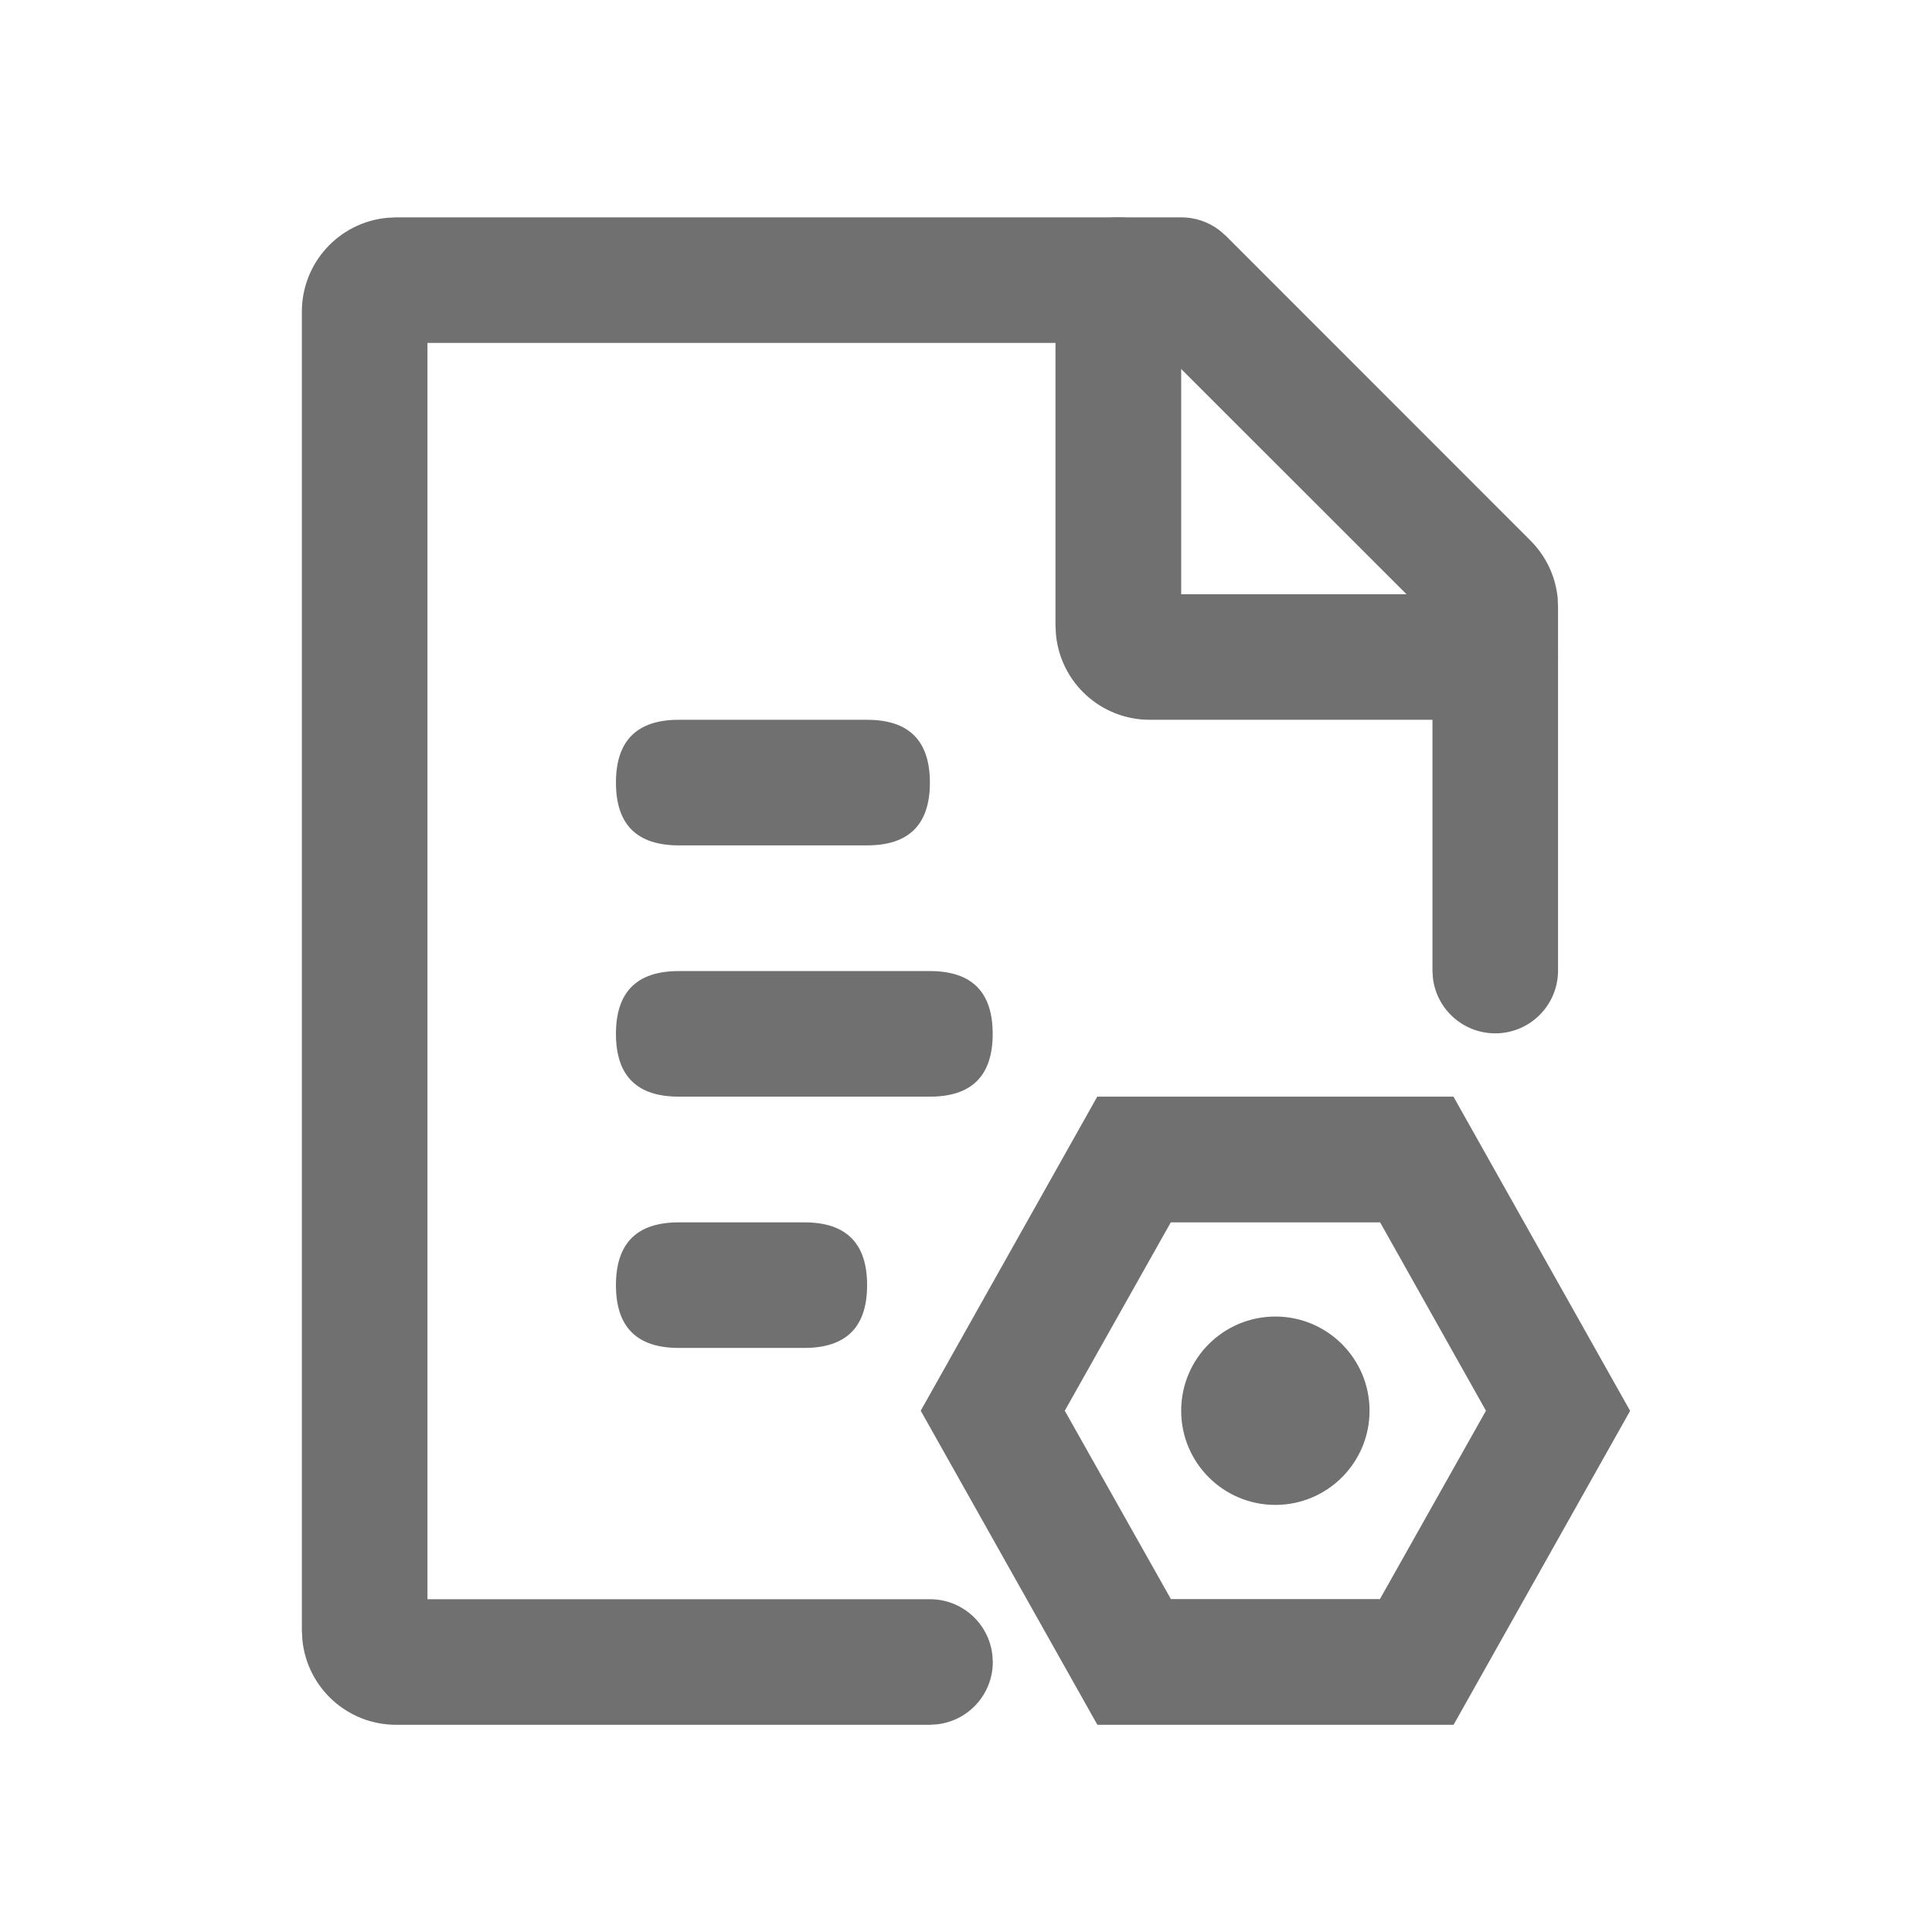
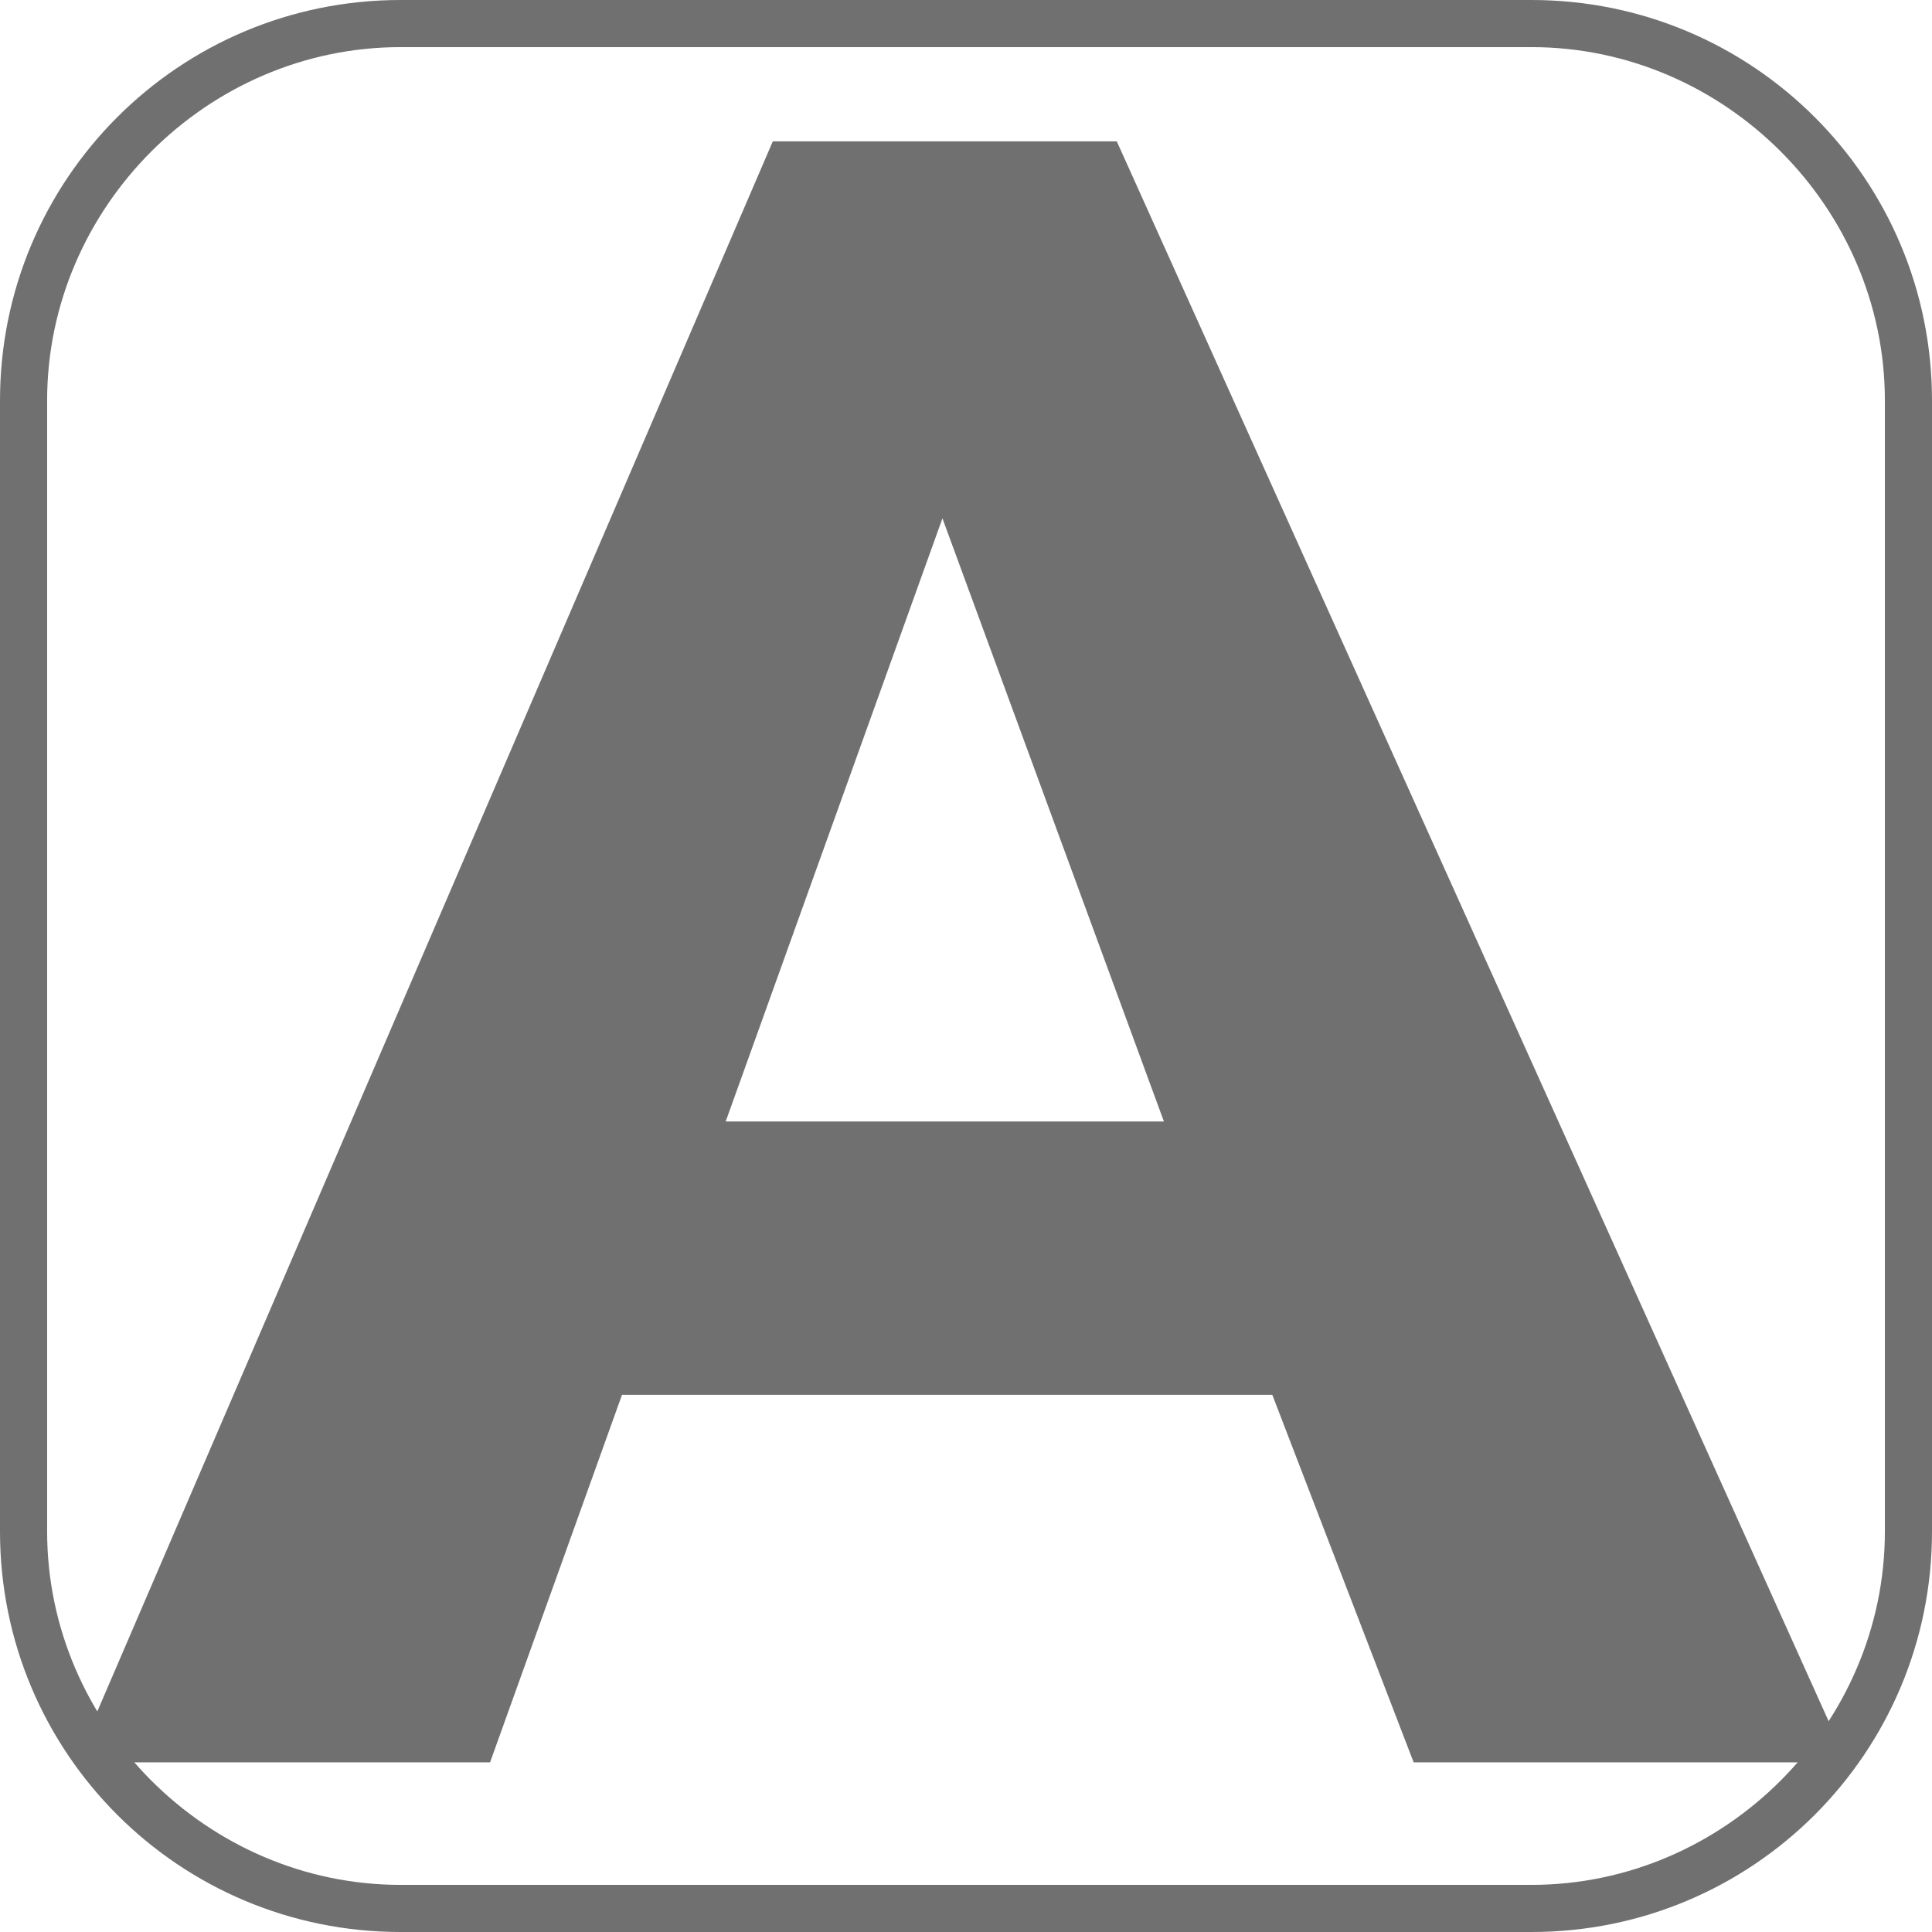
- <svg xmlns="http://www.w3.org/2000/svg" t="1770555886378" class="icon" viewBox="0 0 1024 1024" version="1.1" p-id="3776" width="200" height="200">
-   <path d="M626.048 115.2a33.28 33.28 0 0 1 20.288 6.848l3.328 2.88 161.536 161.6a49.92 49.92 0 0 1 14.4 30.4l0.192 4.928v192.832a33.28 33.28 0 0 1-66.304 3.84l-0.256-3.84V328.704L612.224 181.76H226.56v665.856h266.368a33.28 33.28 0 0 1 33.024 29.376l0.256 3.84a33.28 33.28 0 0 1-29.44 33.088l-3.84 0.256H209.92a49.92 49.92 0 0 1-49.664-45.12l-0.256-4.8V165.12a49.92 49.92 0 0 1 45.12-49.664L209.92 115.2h416.128z" p-id="3777" fill="#707070" />
-   <path d="M592.768 115.2a33.28 33.28 0 0 1 33.088 29.44l0.192 3.84v166.464h166.464a33.28 33.28 0 0 1 33.088 29.44l0.192 3.84a33.28 33.28 0 0 1-29.376 33.088l-3.84 0.192H609.344a49.92 49.92 0 0 1-49.664-45.12l-0.256-4.8v-183.04a33.28 33.28 0 0 1 33.28-33.344zM359.744 647.872h66.56c22.208 0 33.28 11.072 33.28 33.28 0 22.208-11.072 33.28-33.28 33.28h-66.56c-22.208 0-33.28-11.072-33.28-33.28 0-22.208 11.072-33.28 33.28-33.28zM359.744 514.688h133.12c22.208 0 33.28 11.072 33.28 33.28 0 22.208-11.072 33.28-33.28 33.28h-133.12c-22.208 0-33.28-11.072-33.28-33.28 0-22.208 11.072-33.28 33.28-33.28zM359.744 381.504h99.84c22.208 0 33.28 11.136 33.28 33.28 0 22.208-11.072 33.28-33.28 33.28h-99.84c-22.208 0-33.28-11.072-33.28-33.28 0-22.144 11.072-33.28 33.28-33.28zM626.048 747.712a49.92 49.92 0 1 0 99.84 0 49.92 49.92 0 0 0-99.84 0z" p-id="3778" fill="#707070" />
-   <path d="M770.368 581.248h-188.8l-93.568 166.464 93.632 166.464h188.8l93.568-166.4-93.632-166.528z m-38.912 66.56l56.128 99.904-56.192 99.84H620.608l-56.256-99.84 56.192-99.84h110.912z" p-id="3779" fill="#707070" />
+ <svg xmlns="http://www.w3.org/2000/svg" t="1771318964866" class="icon" viewBox="0 0 1024 1024" version="1.1" p-id="25582" width="200" height="200">
+   <path d="M811.707 1024h-599.415C94.907 1024 0 929.093 0 811.707v-599.415C0 94.907 94.907 0 212.293 0h599.415C929.093 0 1024 94.907 1024 212.293v599.415c0 117.385-94.907 212.293-212.293 212.293zM212.293 24.976C109.893 24.976 24.976 109.893 24.976 212.293v599.415C24.976 914.107 109.893 999.024 212.293 999.024h599.415c102.4 0 187.317-84.917 187.317-187.317v-599.415C999.024 109.893 914.107 24.976 811.707 24.976h-599.415z" p-id="25583" fill="#707070" />
+   <path d="M979.044 934.088H749.268l-74.927-194.81H329.678l-69.932 194.81H39.961L409.6 74.927h182.322l387.122 859.161zM616.898 594.42L499.512 274.732l-114.888 319.688h232.273z" p-id="25584" fill="#707070" />
</svg>
